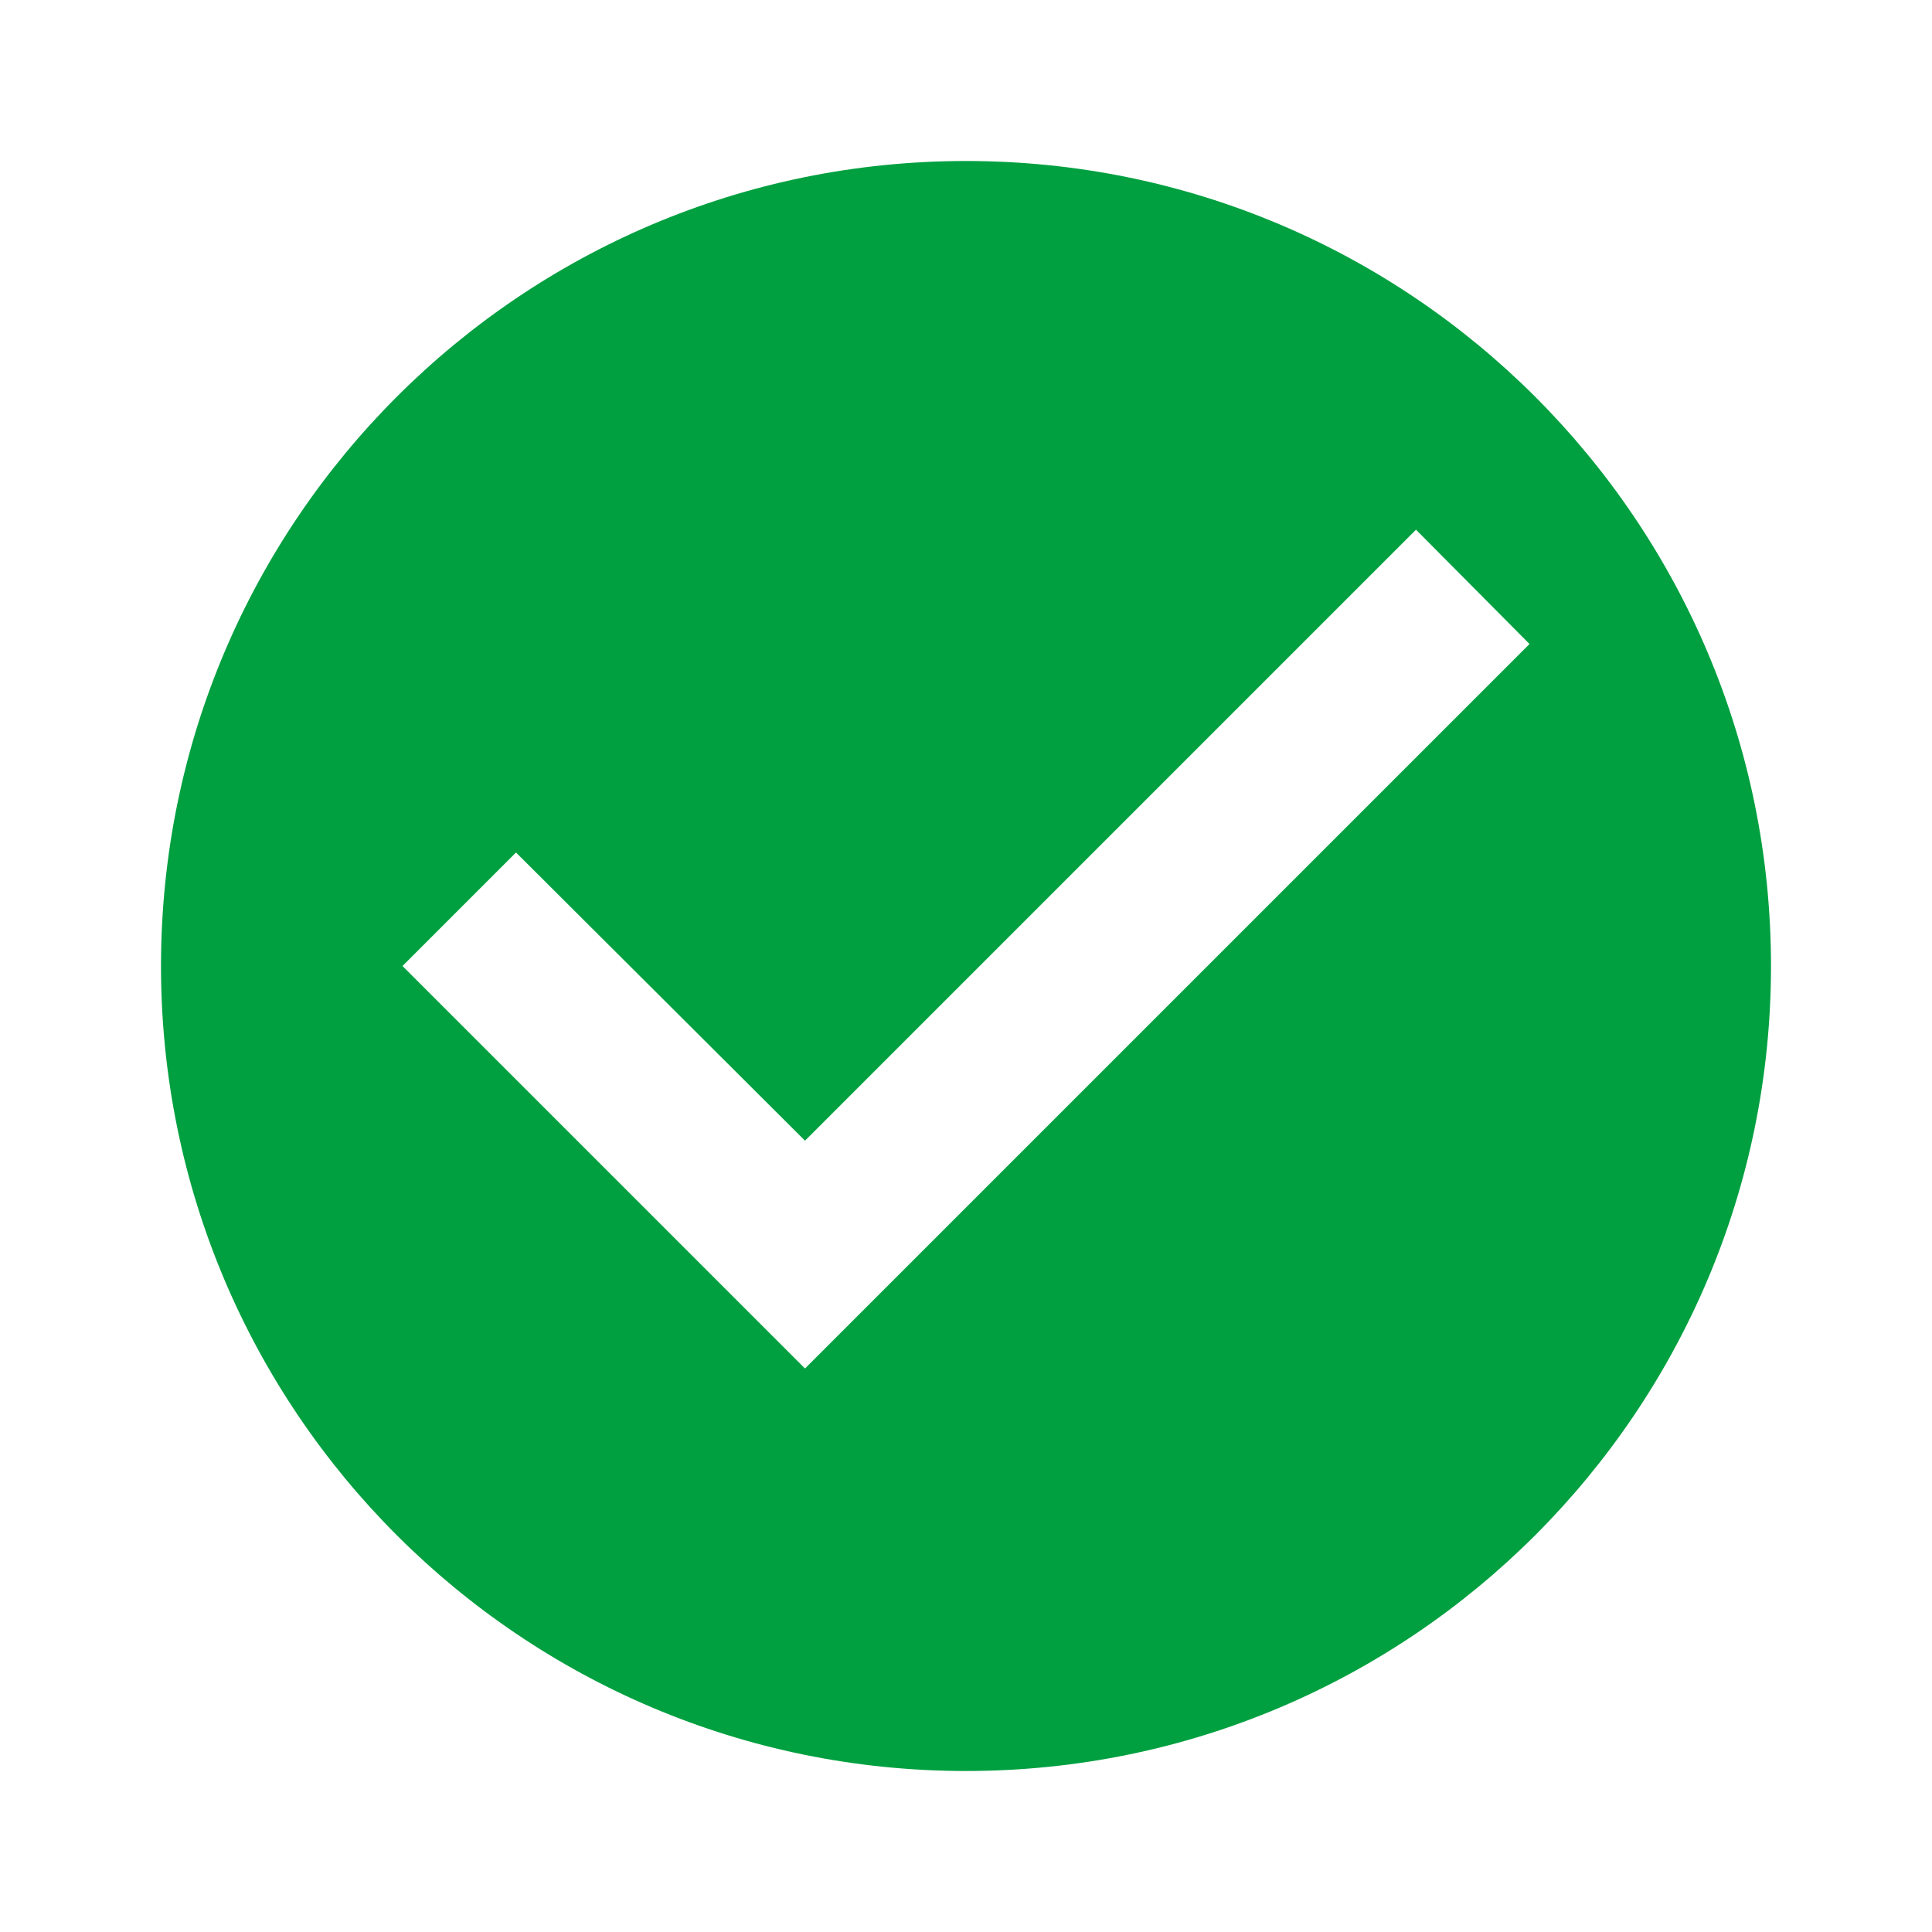
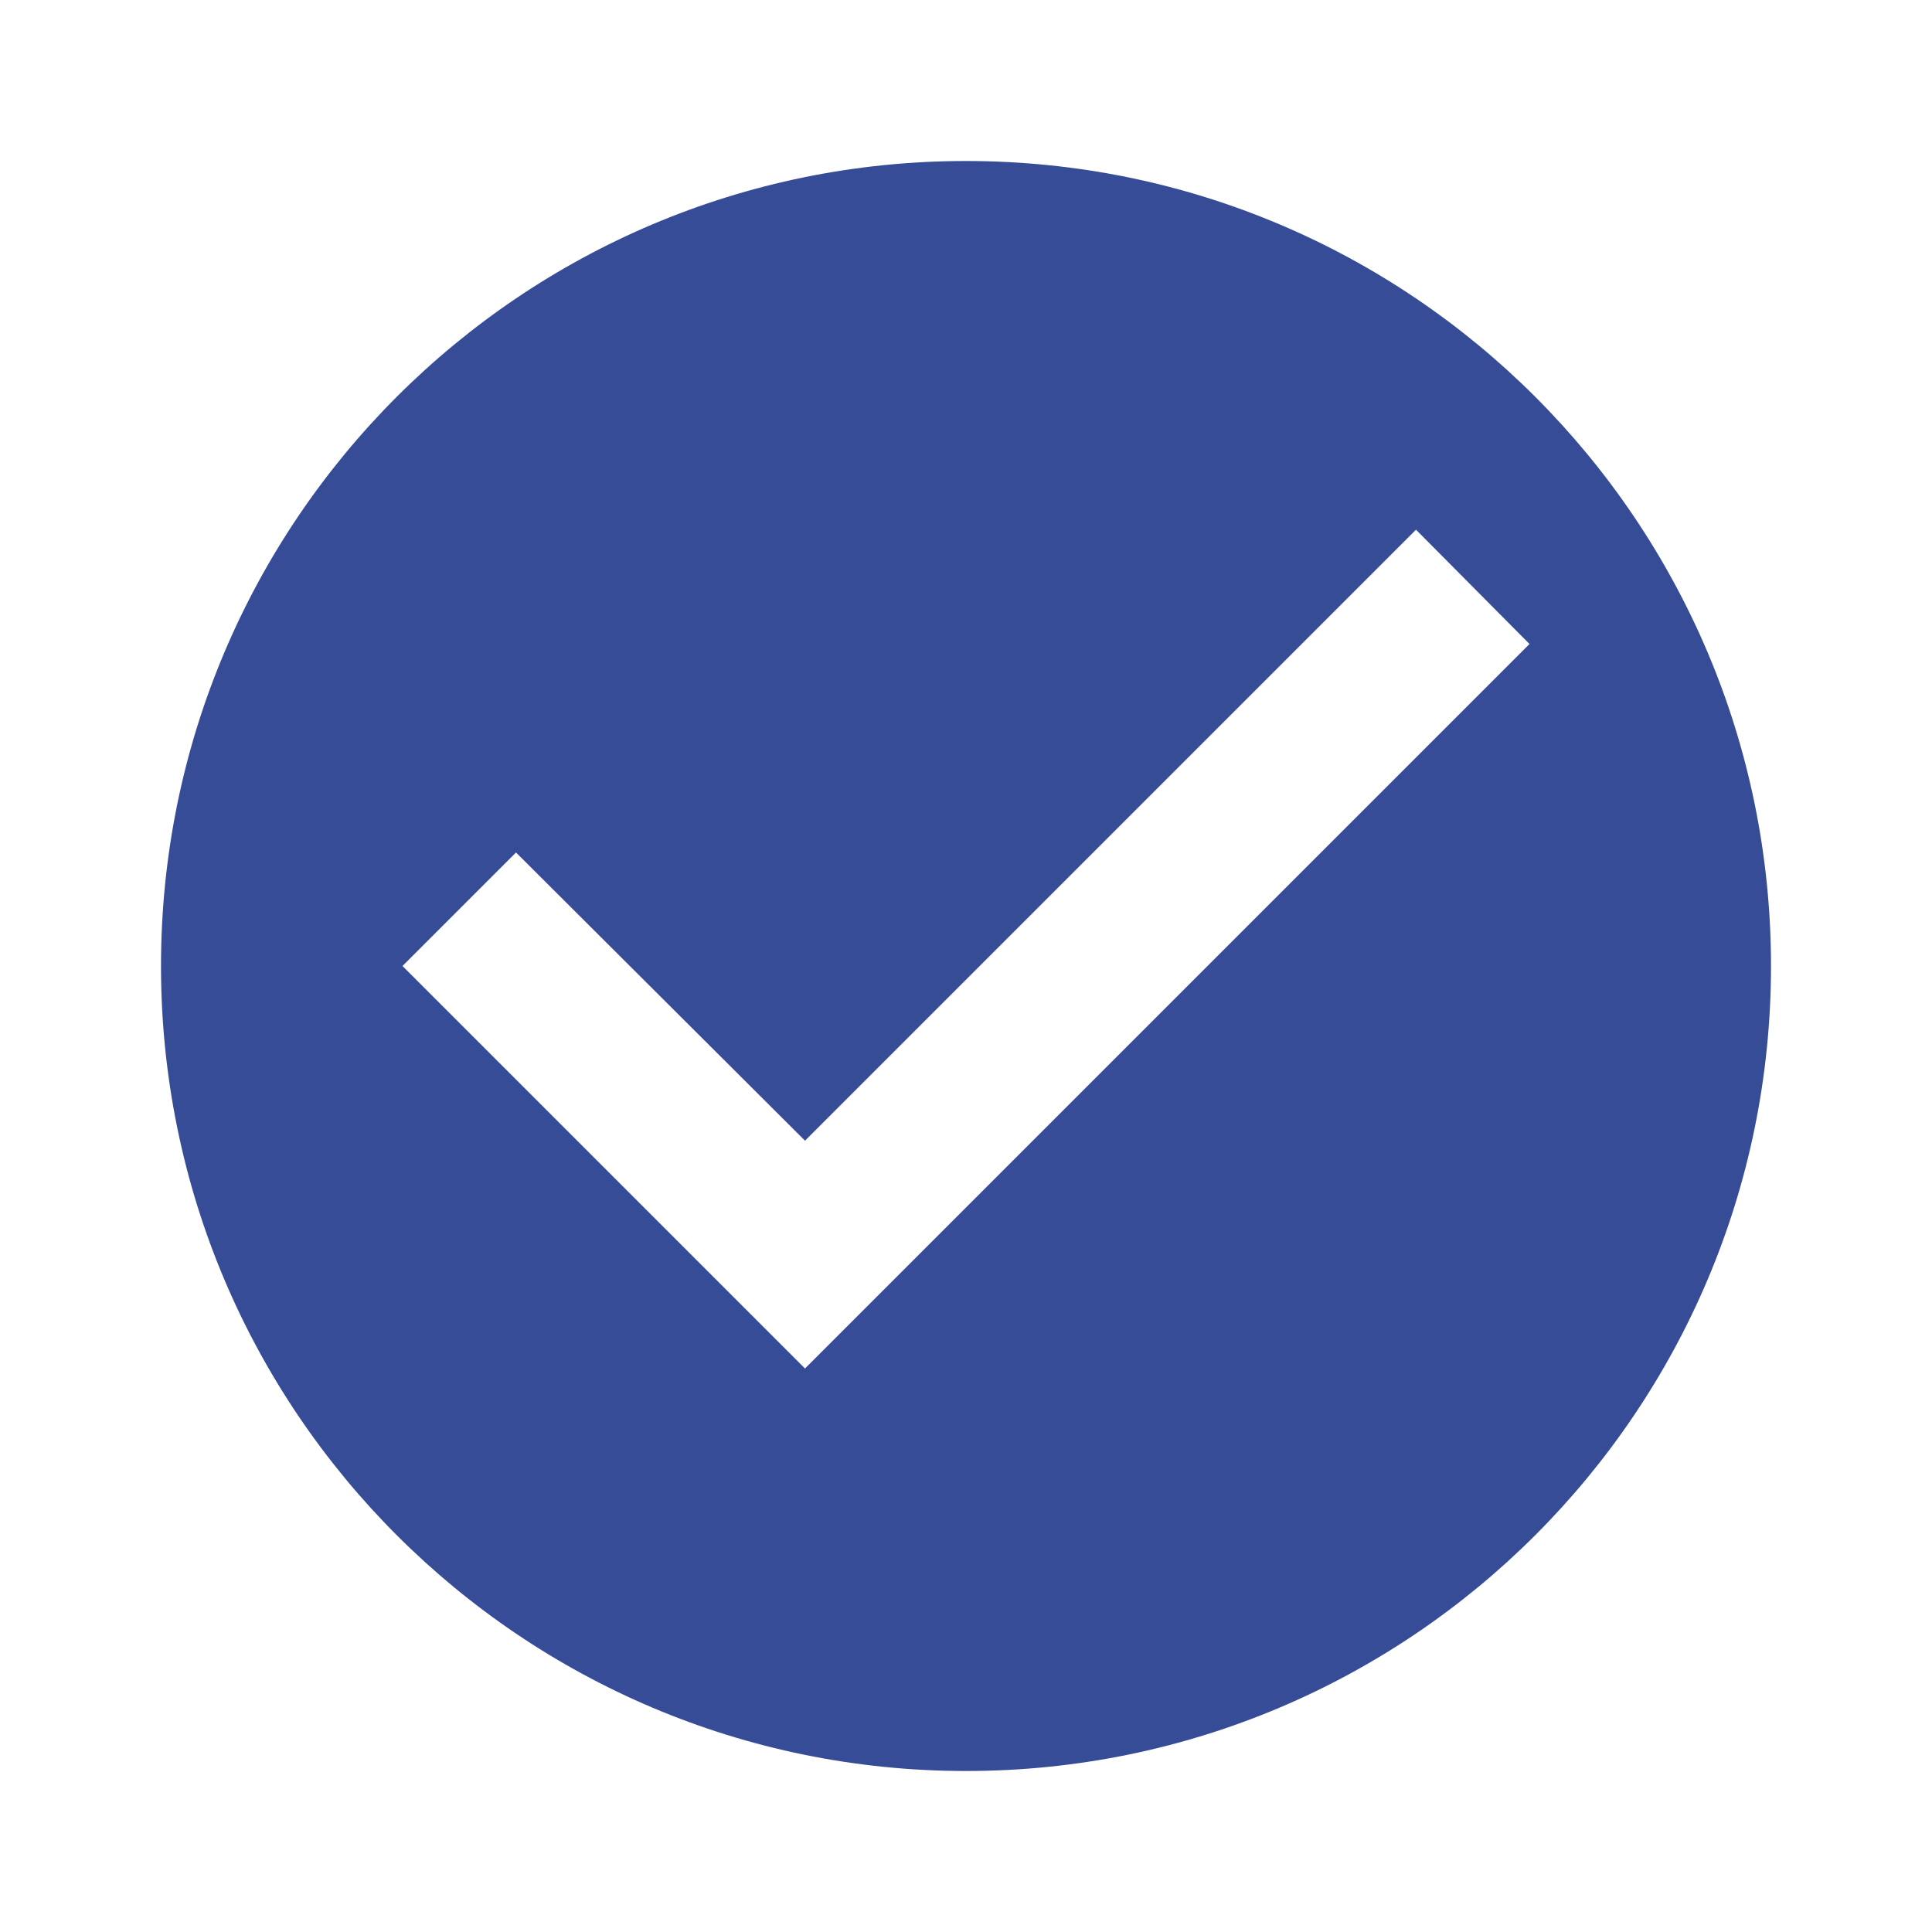
<svg xmlns="http://www.w3.org/2000/svg" width="24" height="24" viewBox="0 0 24 24">
  <defs>
-     <style>.a{fill:none;}.b{fill:#00a040;}</style>
+     <style>.a{fill:none;}.b{fill:#364c97;}</style>
  </defs>
  <path class="a" d="M0,0H24V24H0Z" />
  <path class="b" d="M12,2A10,10,0,1,0,22,12,10,10,0,0,0,12,2ZM10,17,5,12l1.41-1.41L10,14.17l7.59-7.59L19,8Z" />
</svg>
